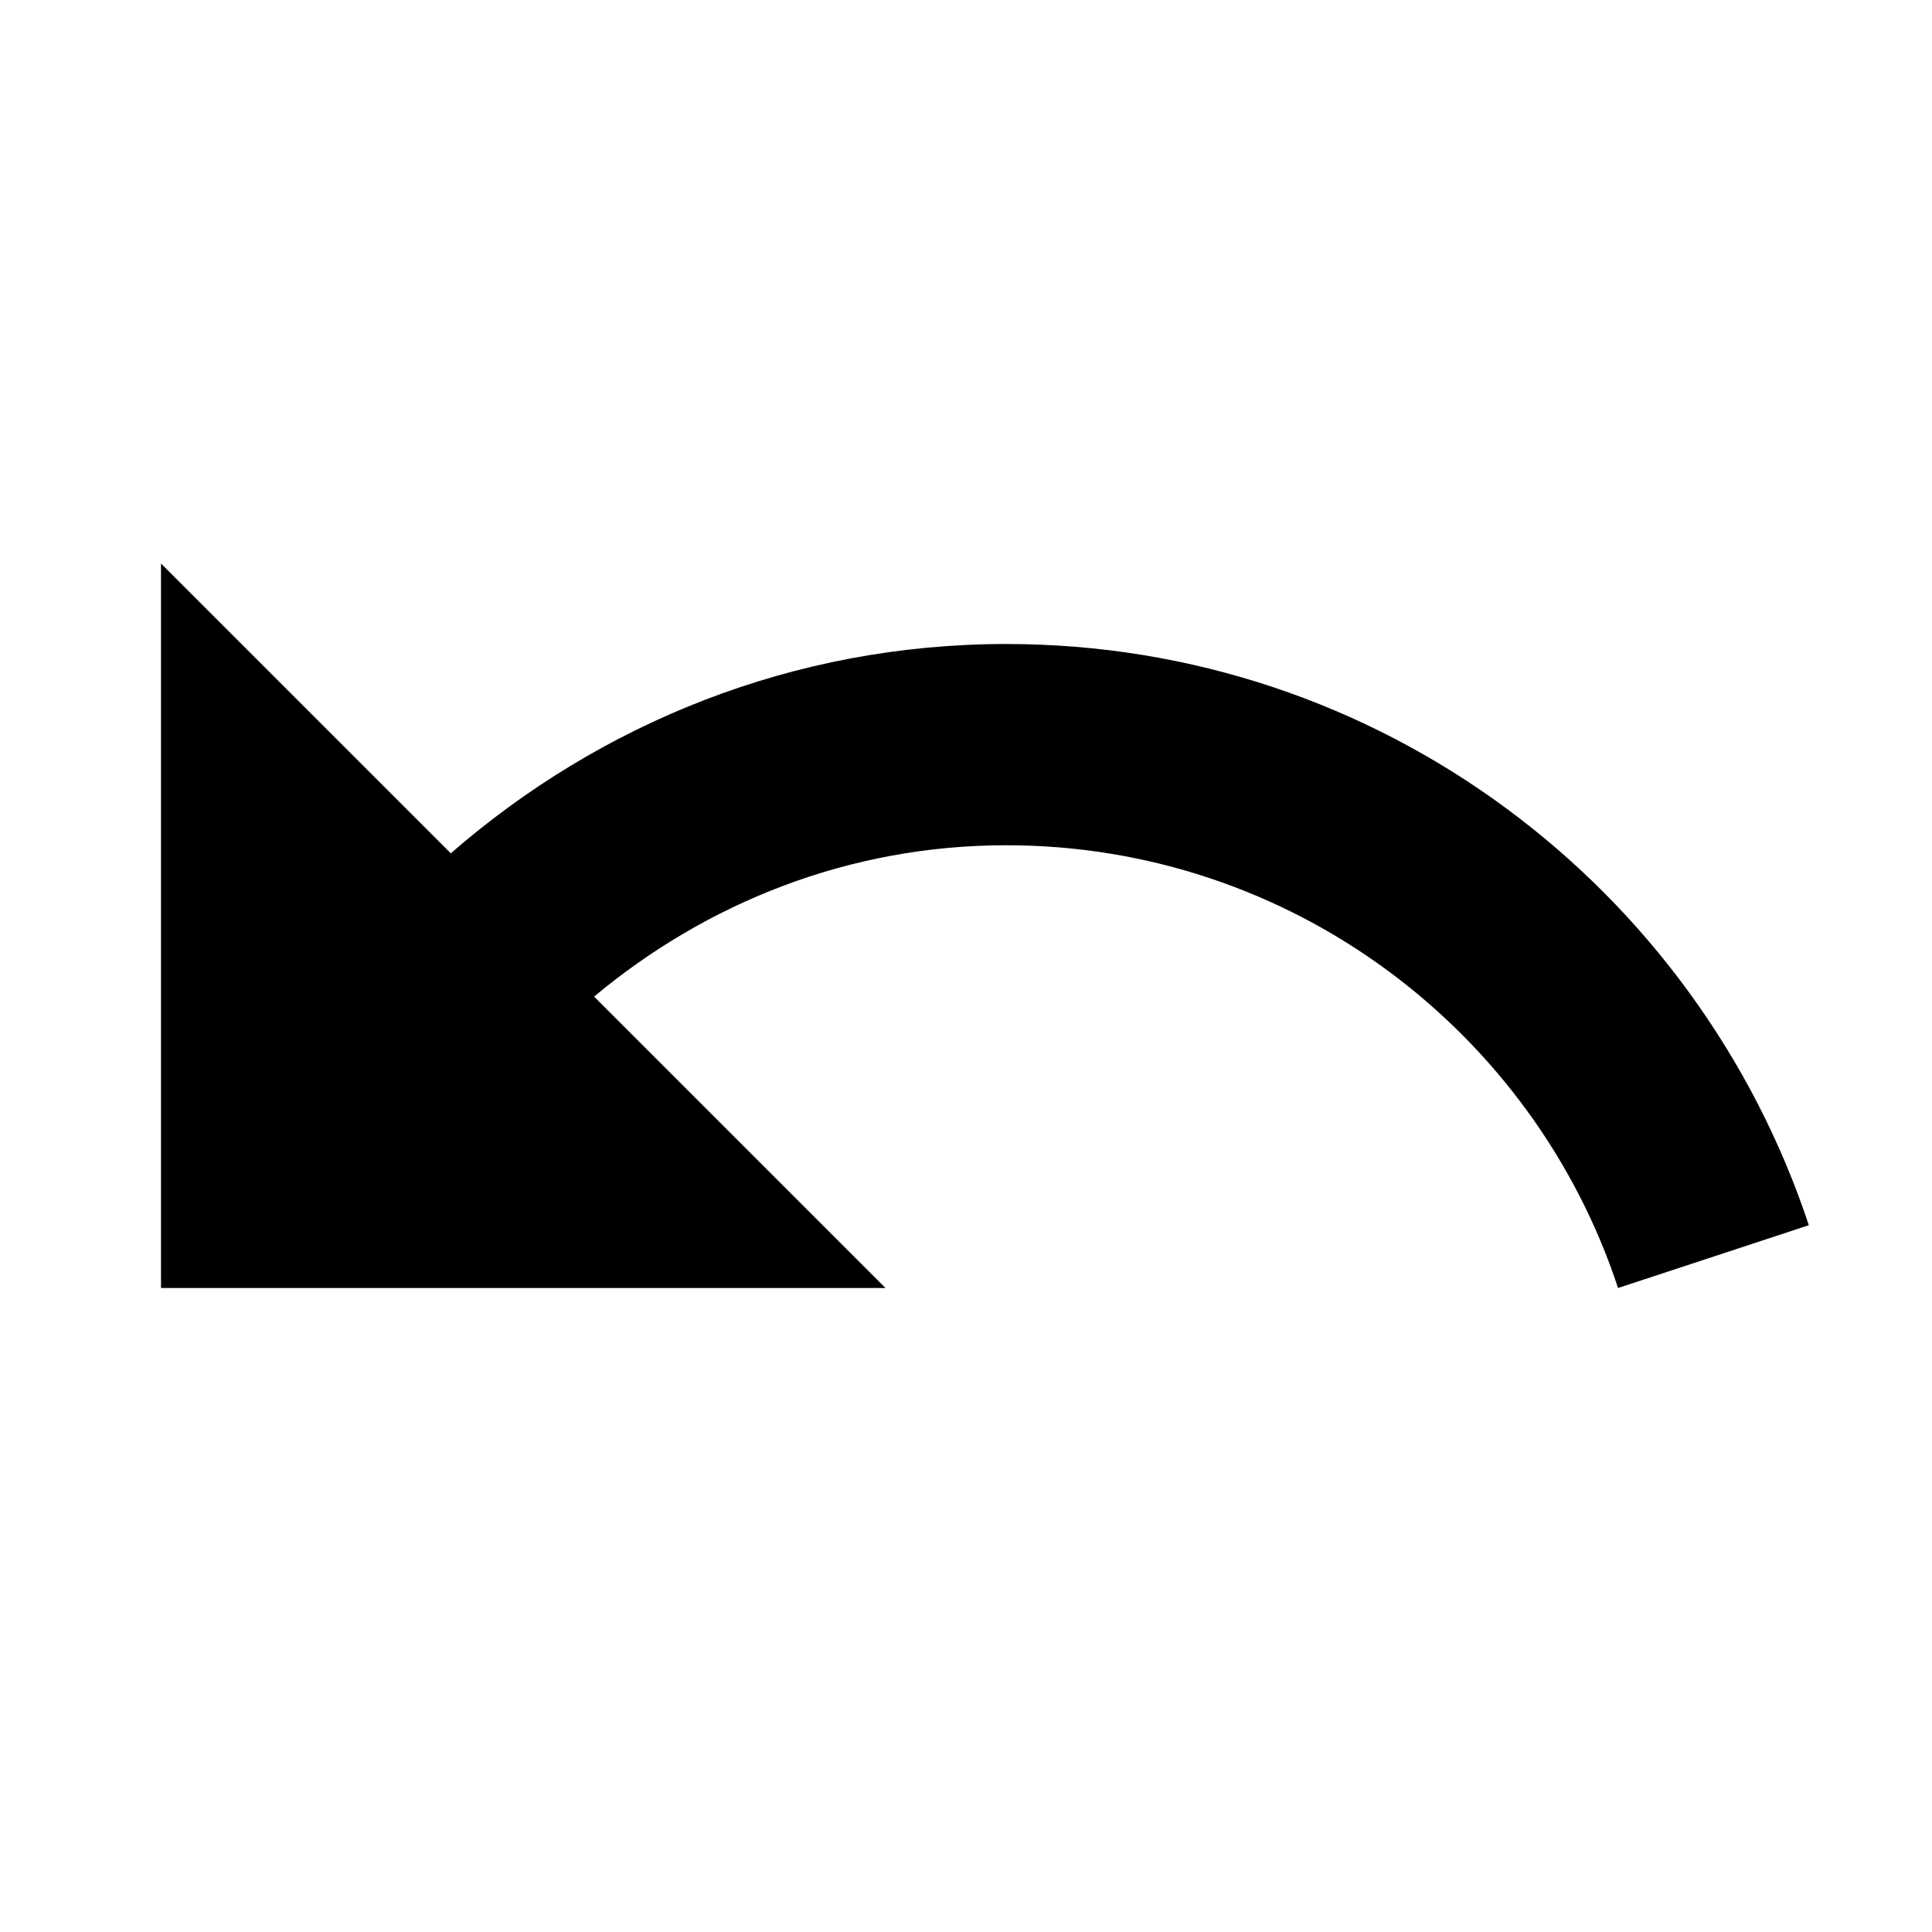
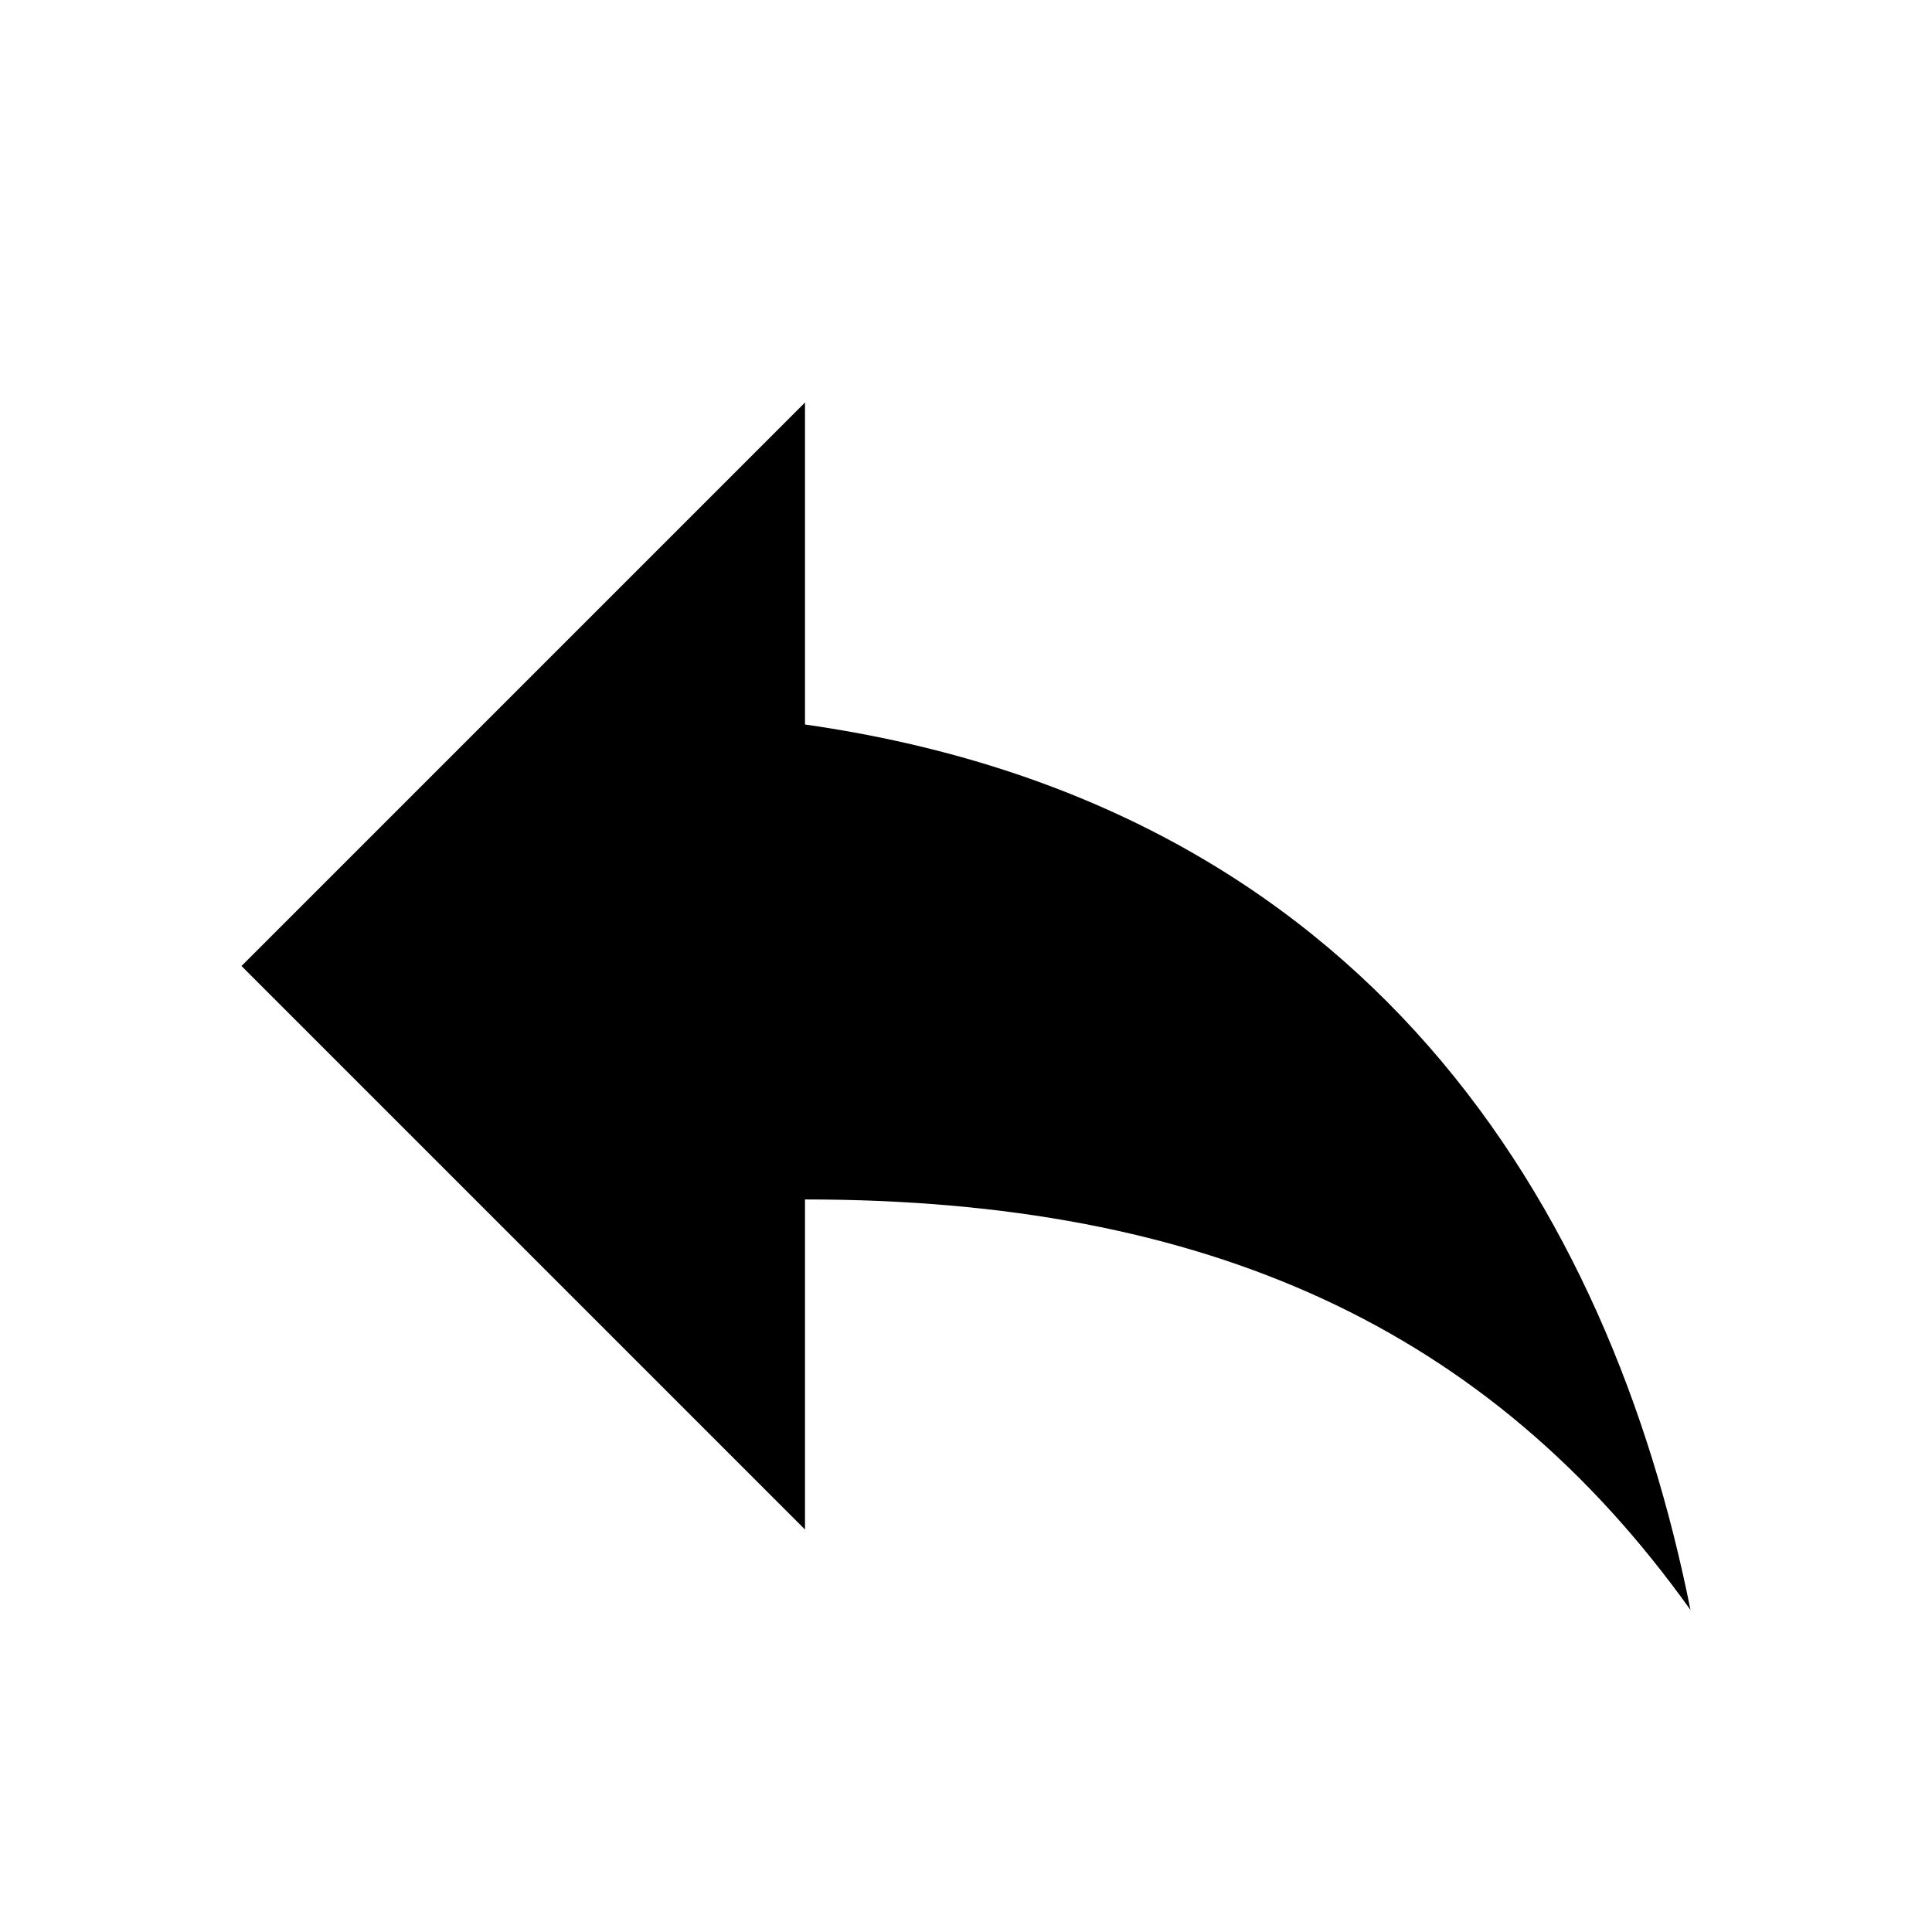
<svg xmlns="http://www.w3.org/2000/svg" height="24" viewBox="0 0 24 24" width="24">
-   <path d="M0 0h24v24H0V0z" fill="none" />
-   <path d="M12.5 8c-2.65 0-5.05.99-6.9 2.6L2 7v9h9l-3.62-3.62c1.39-1.16 3.16-1.88 5.12-1.88 3.54 0 6.55 2.31 7.6 5.5l2.37-.78C21.08 11.03 17.15 8 12.5 8z" />
+   <path d="M0 0h24v24H0z" fill="none" />
+   <path d="M10 9V5l-7 7 7 7v-4.1c5 0 8.5 1.6 11 5.1-1-5-4-10-11-11z" />
</svg>
